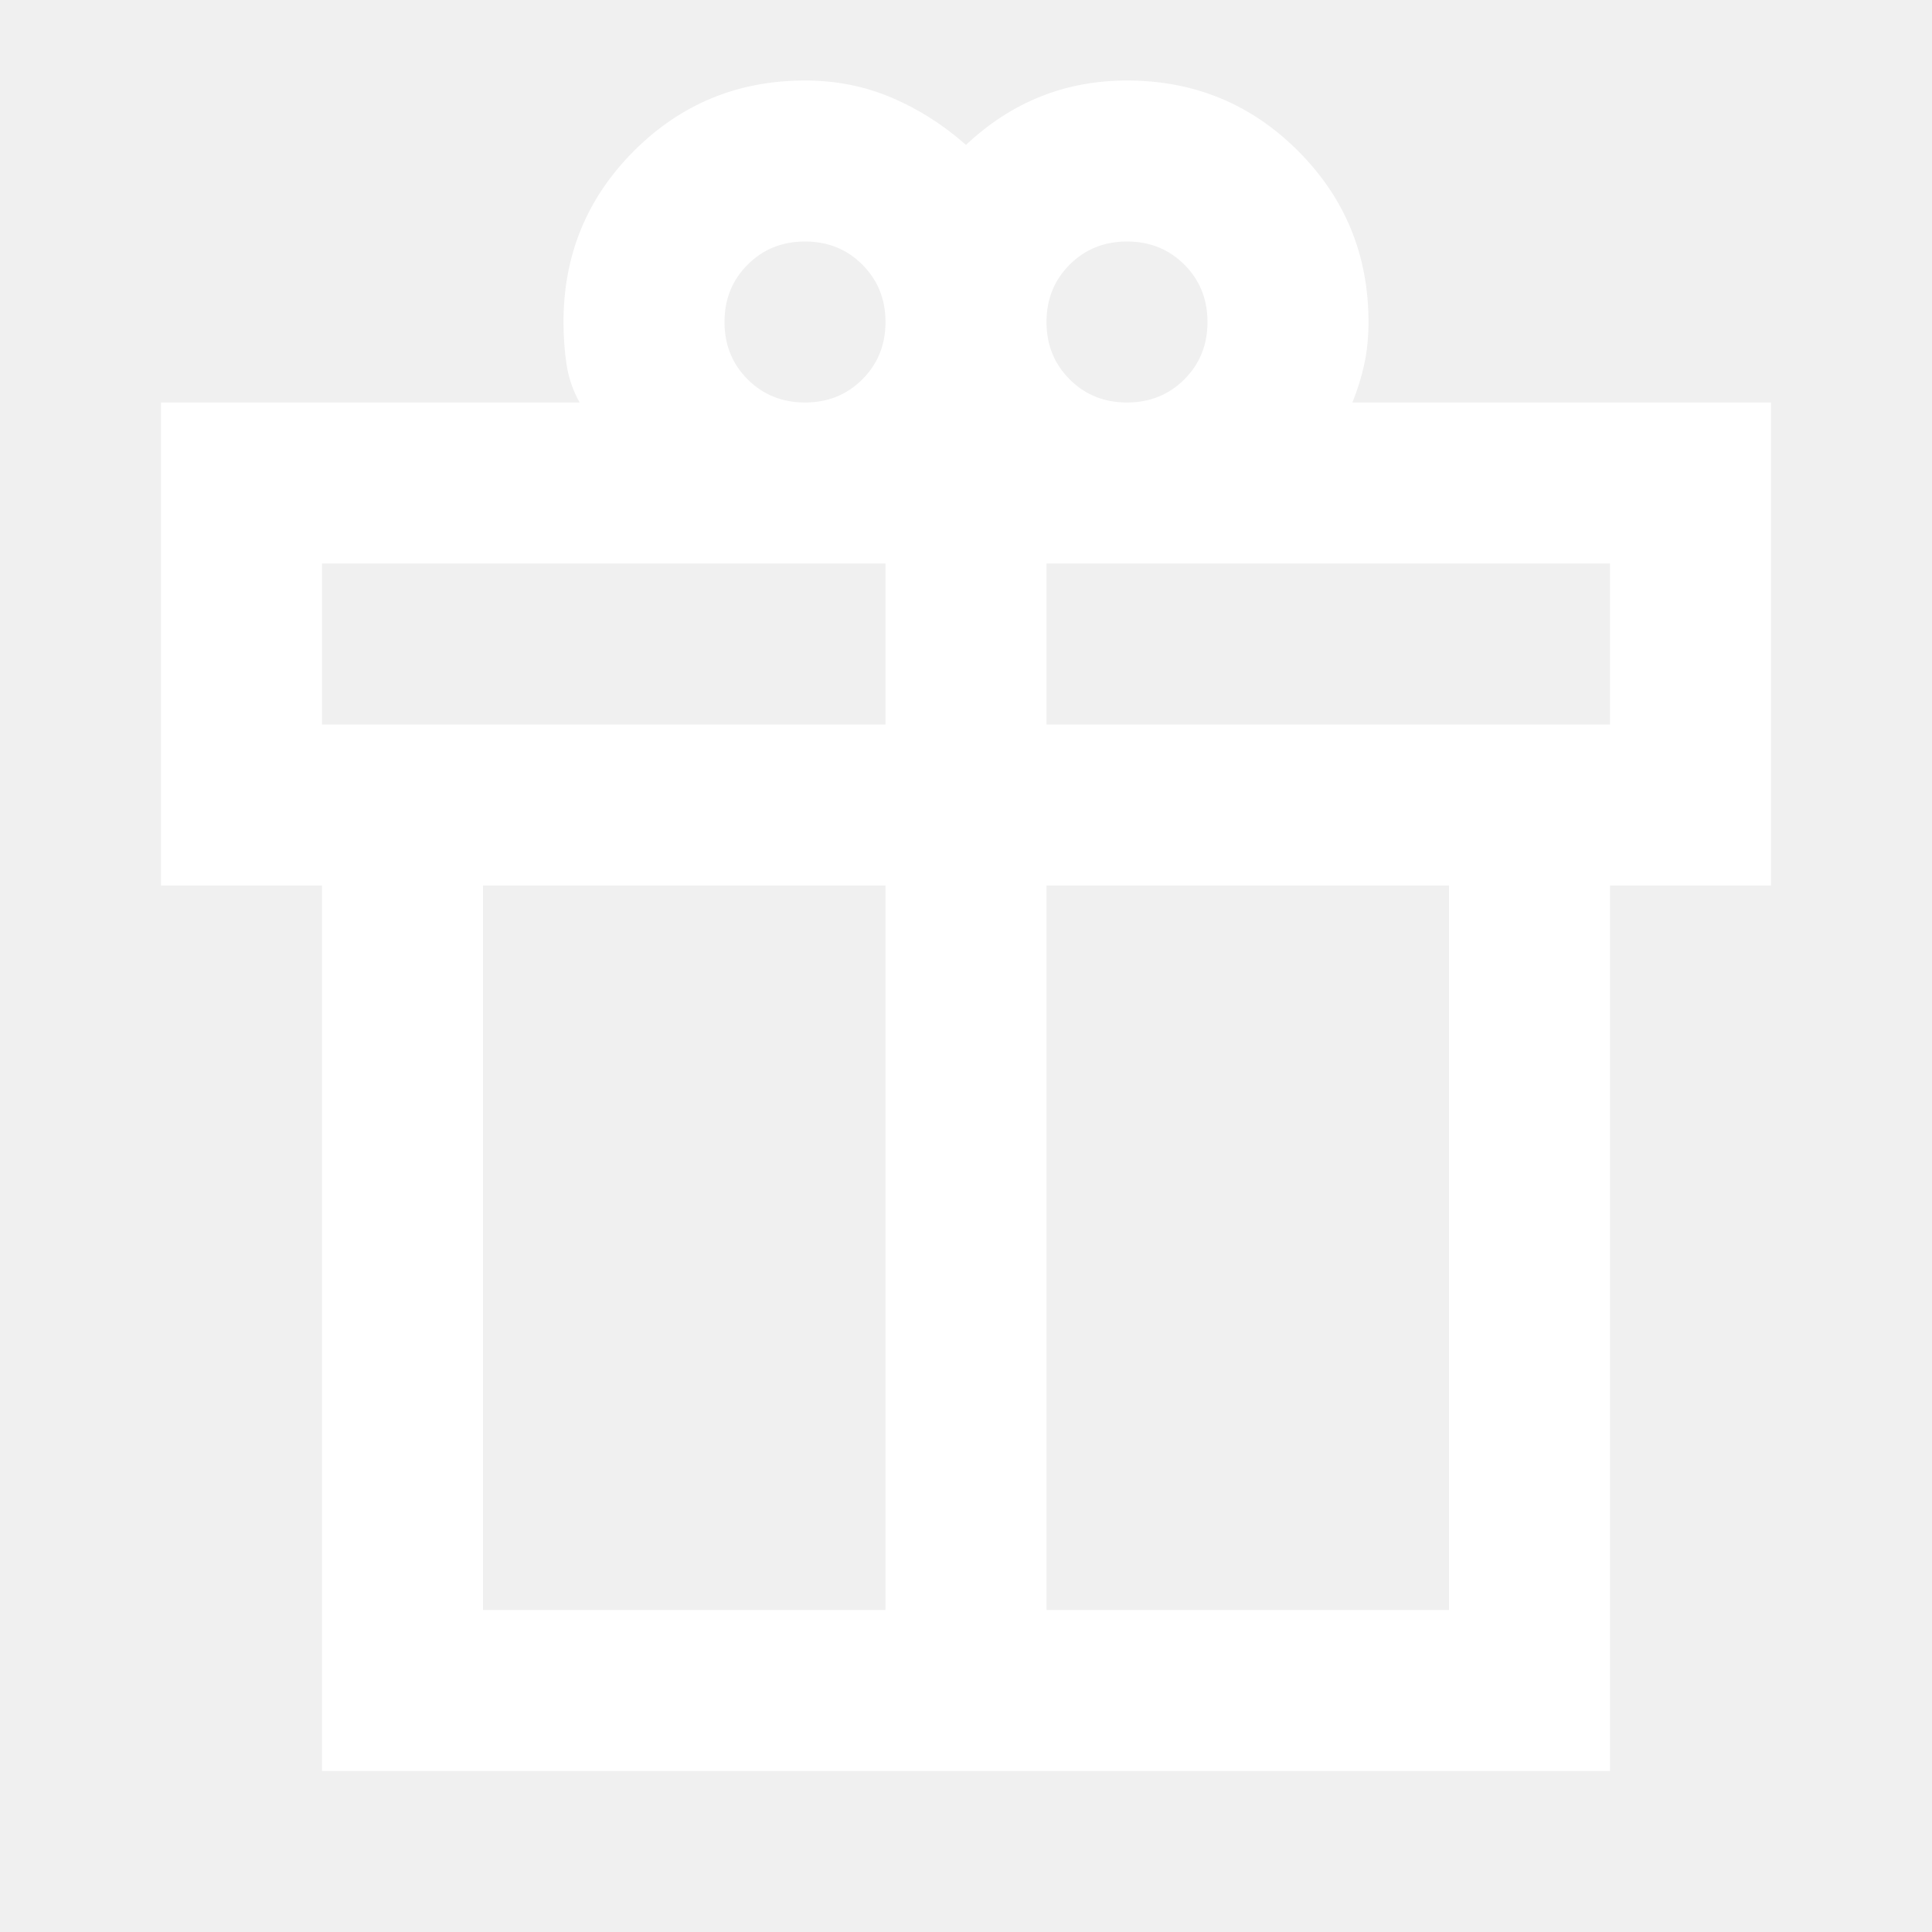
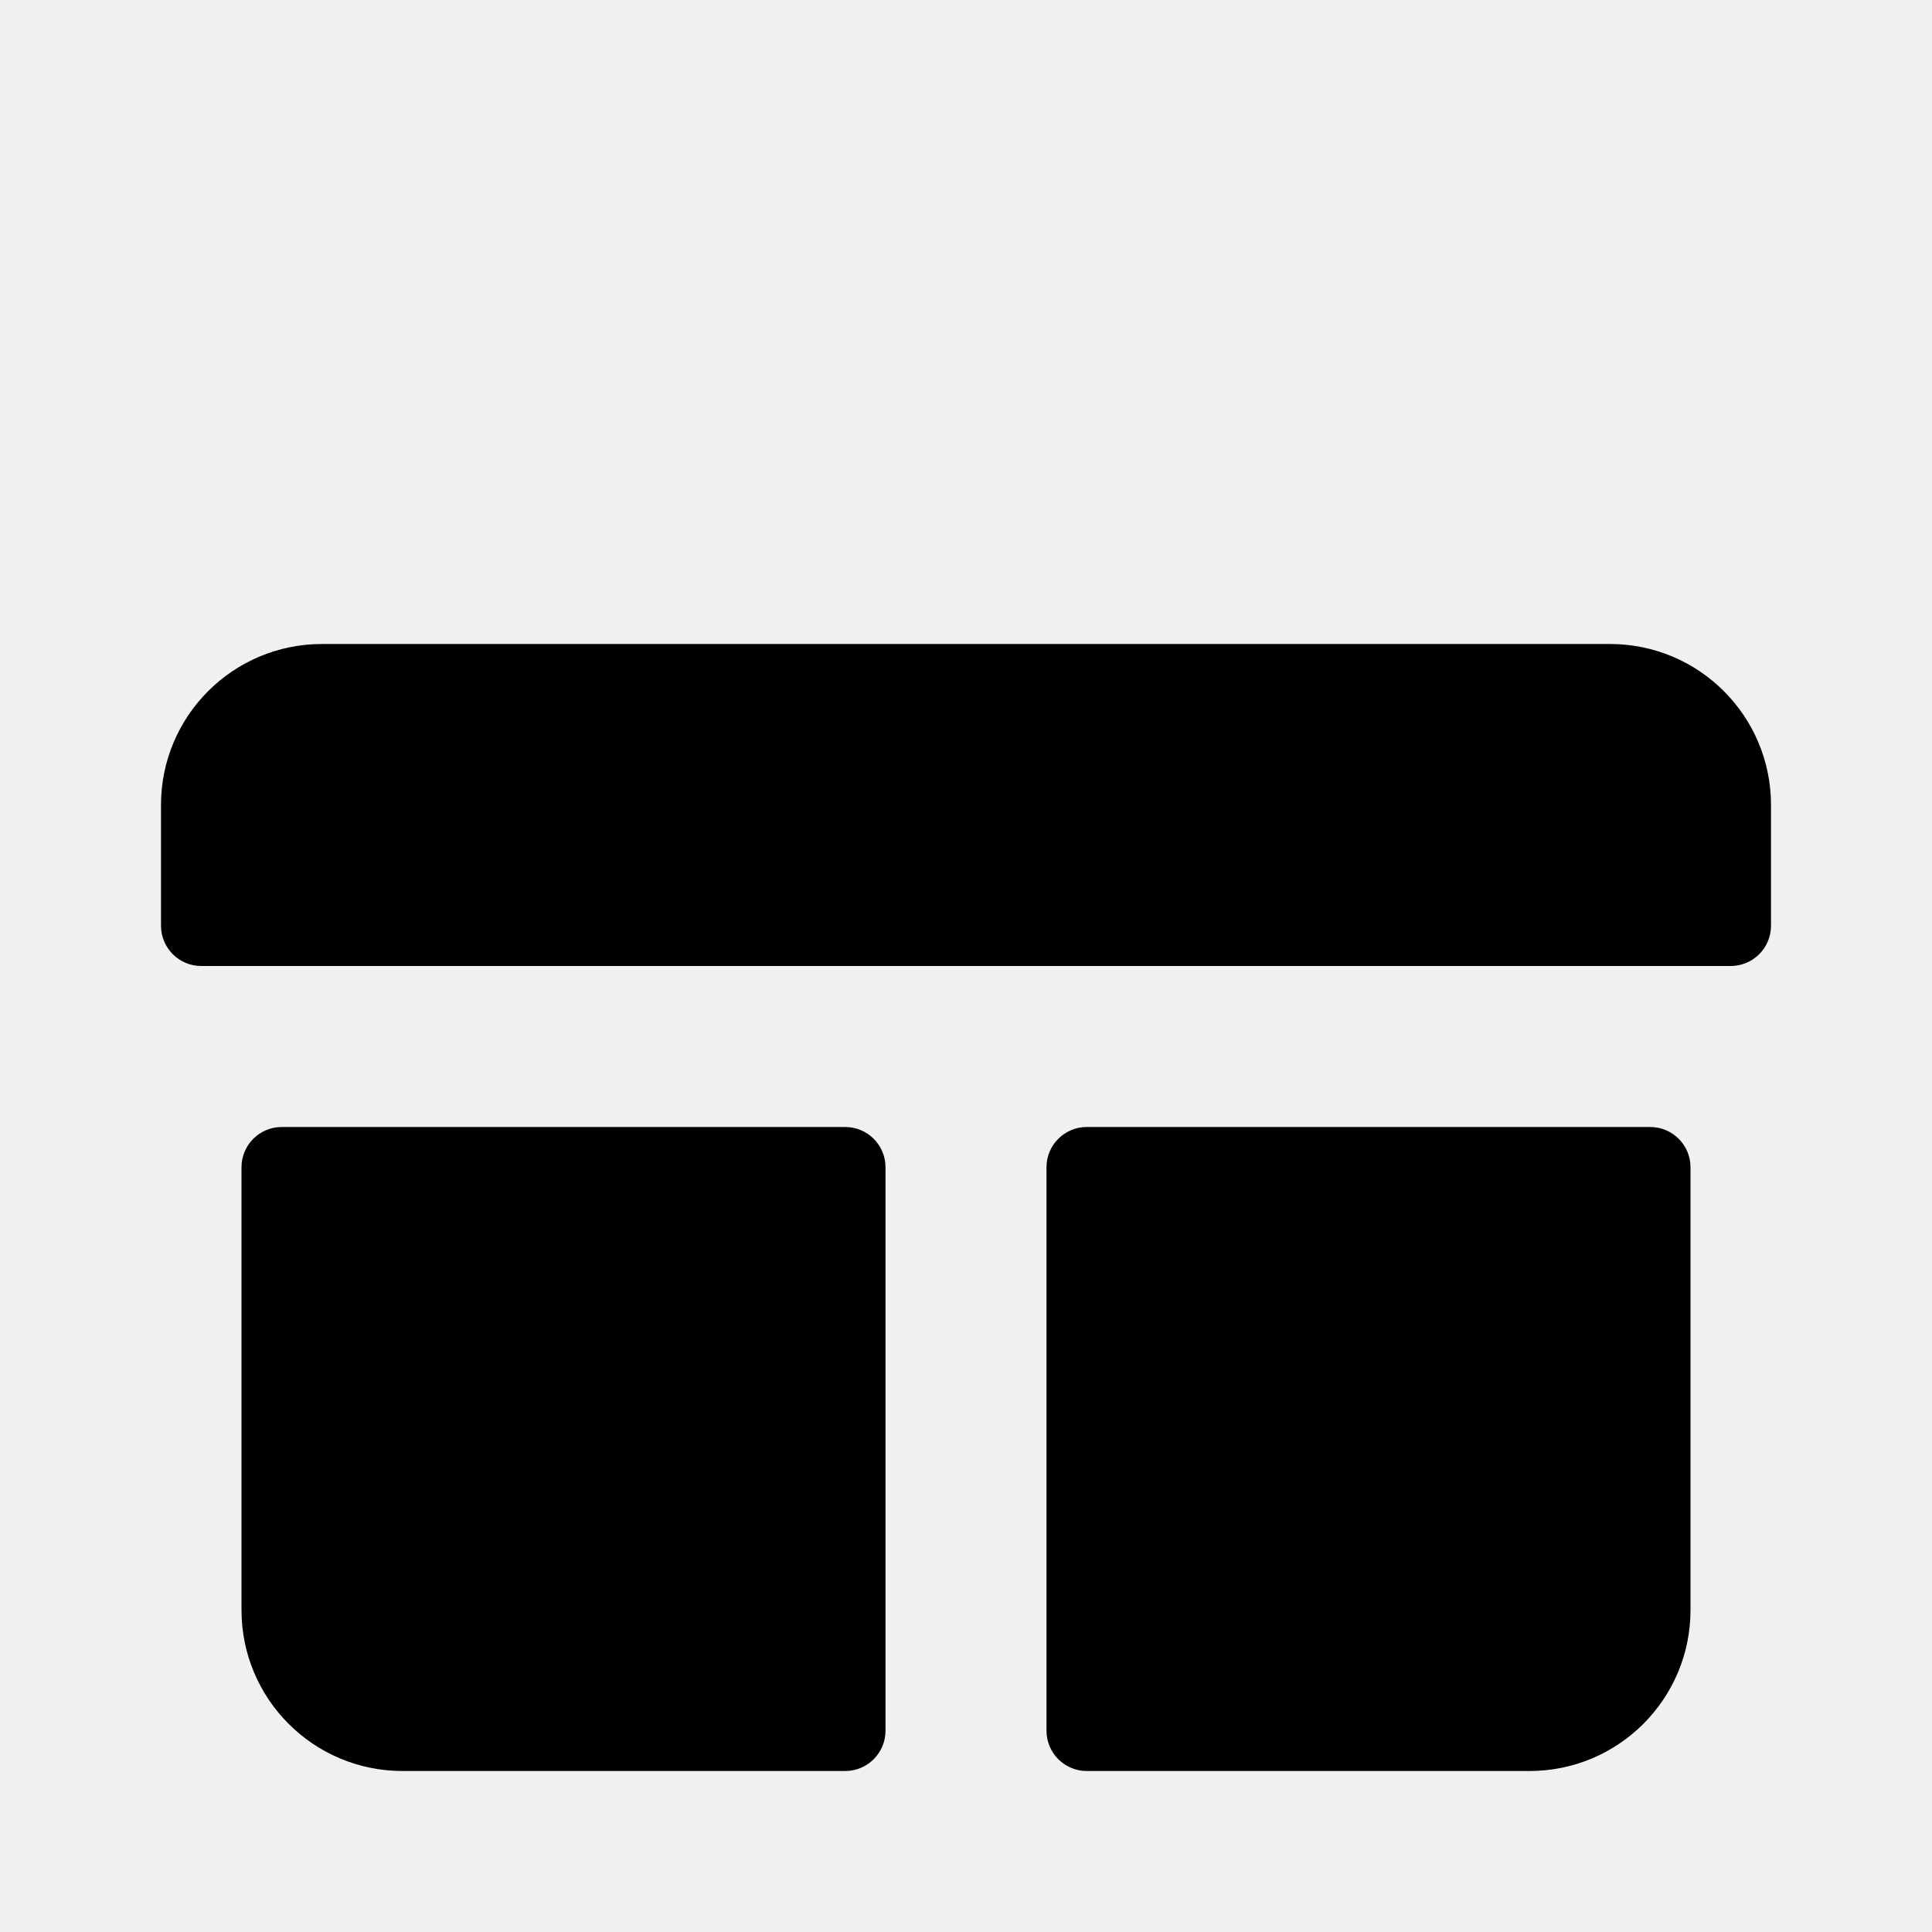
- <svg xmlns="http://www.w3.org/2000/svg" height="24px" viewBox="0 -960 960 960" width="24px" fill="#FFFFFF">
-   <path d="M160-80v-440H80v-240h208q-5-9-6.5-19t-1.5-21q0-50 35-85t85-35q23 0 43 8.5t37 23.5q17-16 37-24t43-8q50 0 85 35t35 85q0 11-2 20.5t-6 19.5h208v240h-80v440H160Zm371.5-748.5Q520-817 520-800t11.5 28.5Q543-760 560-760t28.5-11.5Q600-783 600-800t-11.5-28.5Q577-840 560-840t-28.5 11.5ZM360-800q0 17 11.5 28.5T400-760q17 0 28.5-11.5T440-800q0-17-11.5-28.5T400-840q-17 0-28.5 11.5T360-800ZM160-680v80h280v-80H160Zm280 520v-360H240v360h200Zm80 0h200v-360H520v360Zm280-440v-80H520v80h280Z" />
+ <svg xmlns="http://www.w3.org/2000/svg" viewBox="0 0 24 24" width="20" height="20" preserveAspectRatio="xMidYMid meet" style="width: 100%; height: 100%; transform: translate3d(0px, 0px, 0px); content-visibility: visible;">
+   <defs>
+     <clipPath id="__lottie_element_3882">
+       <rect width="24" height="24" x="0" y="0" />
+     </clipPath>
+     <clipPath id="__lottie_element_3884">
+       <path d="M0,0 L600,0 L600,600 L0,600z" />
+     </clipPath>
+   </defs>
+   <g clip-path="url(#__lottie_element_3882)">
+     <g clip-path="url(#__lottie_element_3884)" transform="matrix(0.04,0,0,0.04,0,0)" opacity="1" style="display: block;">
+       <g transform="matrix(25,0,0,25,300,300)" opacity="1" style="display: block;">
+         <g opacity="1" transform="matrix(1,0,0,1,0,0)">
+           <path fill="oklab(0.701 0.002 -0.01)" fill-opacity="1" d=" M-7,10 C-8.105,10 -9,9.105 -9,8 C-9,8 -9,2.5 -9,2.5 C-9,2.224 -8.776,2 -8.5,2 C-8.5,2 -1.5,2 -1.5,2 C-1.224,2 -1,2.224 -1,2.5 C-1,2.5 -1,9.5 -1,9.5 C-1,9.776 -1.224,10 -1.5,10 C-1.5,10 -7,10 -7,10z M1,9.5 C1,9.776 1.224,10 1.5,10 C1.5,10 7,10 7,10 C8.105,10 9,9.105 9,8 C9,8 9,2.5 9,2.5 C9,2.224 8.776,2 8.5,2 C8.5,2 1.5,2 1.5,2 C1.224,2 1,2.224 1,2.5 C1,2.5 1,9.5 1,9.5z" />
+         </g>
+       </g>
+       <g transform="matrix(25,0,0,25,300,300)" opacity="1" style="display: block;">
+         <g opacity="1" transform="matrix(1,0,0,1,0,0)">
+           <path fill="oklab(0.701 0.002 -0.01)" fill-opacity="1" d=" M-10,-2 C-10,-3.105 -9.105,-4 -8,-4 C-8,-4 8,-4 8,-4 C9.105,-4 10,-3.105 10,-2 C10,-2 10,-0.5 10,-0.5 C10,-0.224 9.776,0 9.5,0 C9.5,0 -9.5,0 -9.5,0 C-9.776,0 -10,-0.224 -10,-0.5 C-10,-0.5 -10,-2 -10,-2z" />
+         </g>
+       </g>
+       <g transform="matrix(25,0,0,25,300,300)" opacity="1" style="display: block;">
+         <path stroke-linecap="butt" stroke-linejoin="round" fill-opacity="0" stroke="oklab(0.701 0.002 -0.01)" stroke-opacity="1" stroke-width="2px" d=" M7,-6 C7,-7.657 5.657,-9 4,-9 C4,-9 3.911,-9 3.911,-9 C2.494,-9 1.259,-8.036 0.915,-6.661 C0.915,-6.661 0,-3 0,-3 C0,-3 4,-3 4,-3 C5.657,-3 7,-4.343 7,-6 C7,-6 7,-6 7,-6z" />
+         <g opacity="1" transform="matrix(1,0,0,1,0,0)" />
+       </g>
+       <g transform="matrix(25,0,0,25,300,300)" opacity="1" style="display: block;">
+         <path stroke-linecap="butt" stroke-linejoin="round" fill-opacity="0" stroke="oklab(0.701 0.002 -0.01)" stroke-opacity="1" stroke-width="2px" d=" M-7,-6 C-7,-7.657 -5.657,-9 -4,-9 C-4,-9 -3.911,-9 -3.911,-9 C-2.494,-9 -1.259,-8.036 -0.915,-6.661 C-0.915,-6.661 0,-3 0,-3 C0,-3 -4,-3 -4,-3 C-5.657,-3 -7,-4.343 -7,-6 C-7,-6 -7,-6 -7,-6z" />
+         <g opacity="1" transform="matrix(1,0,0,1,0,0)" />
+       </g>
+     </g>
+   </g>
</svg>
